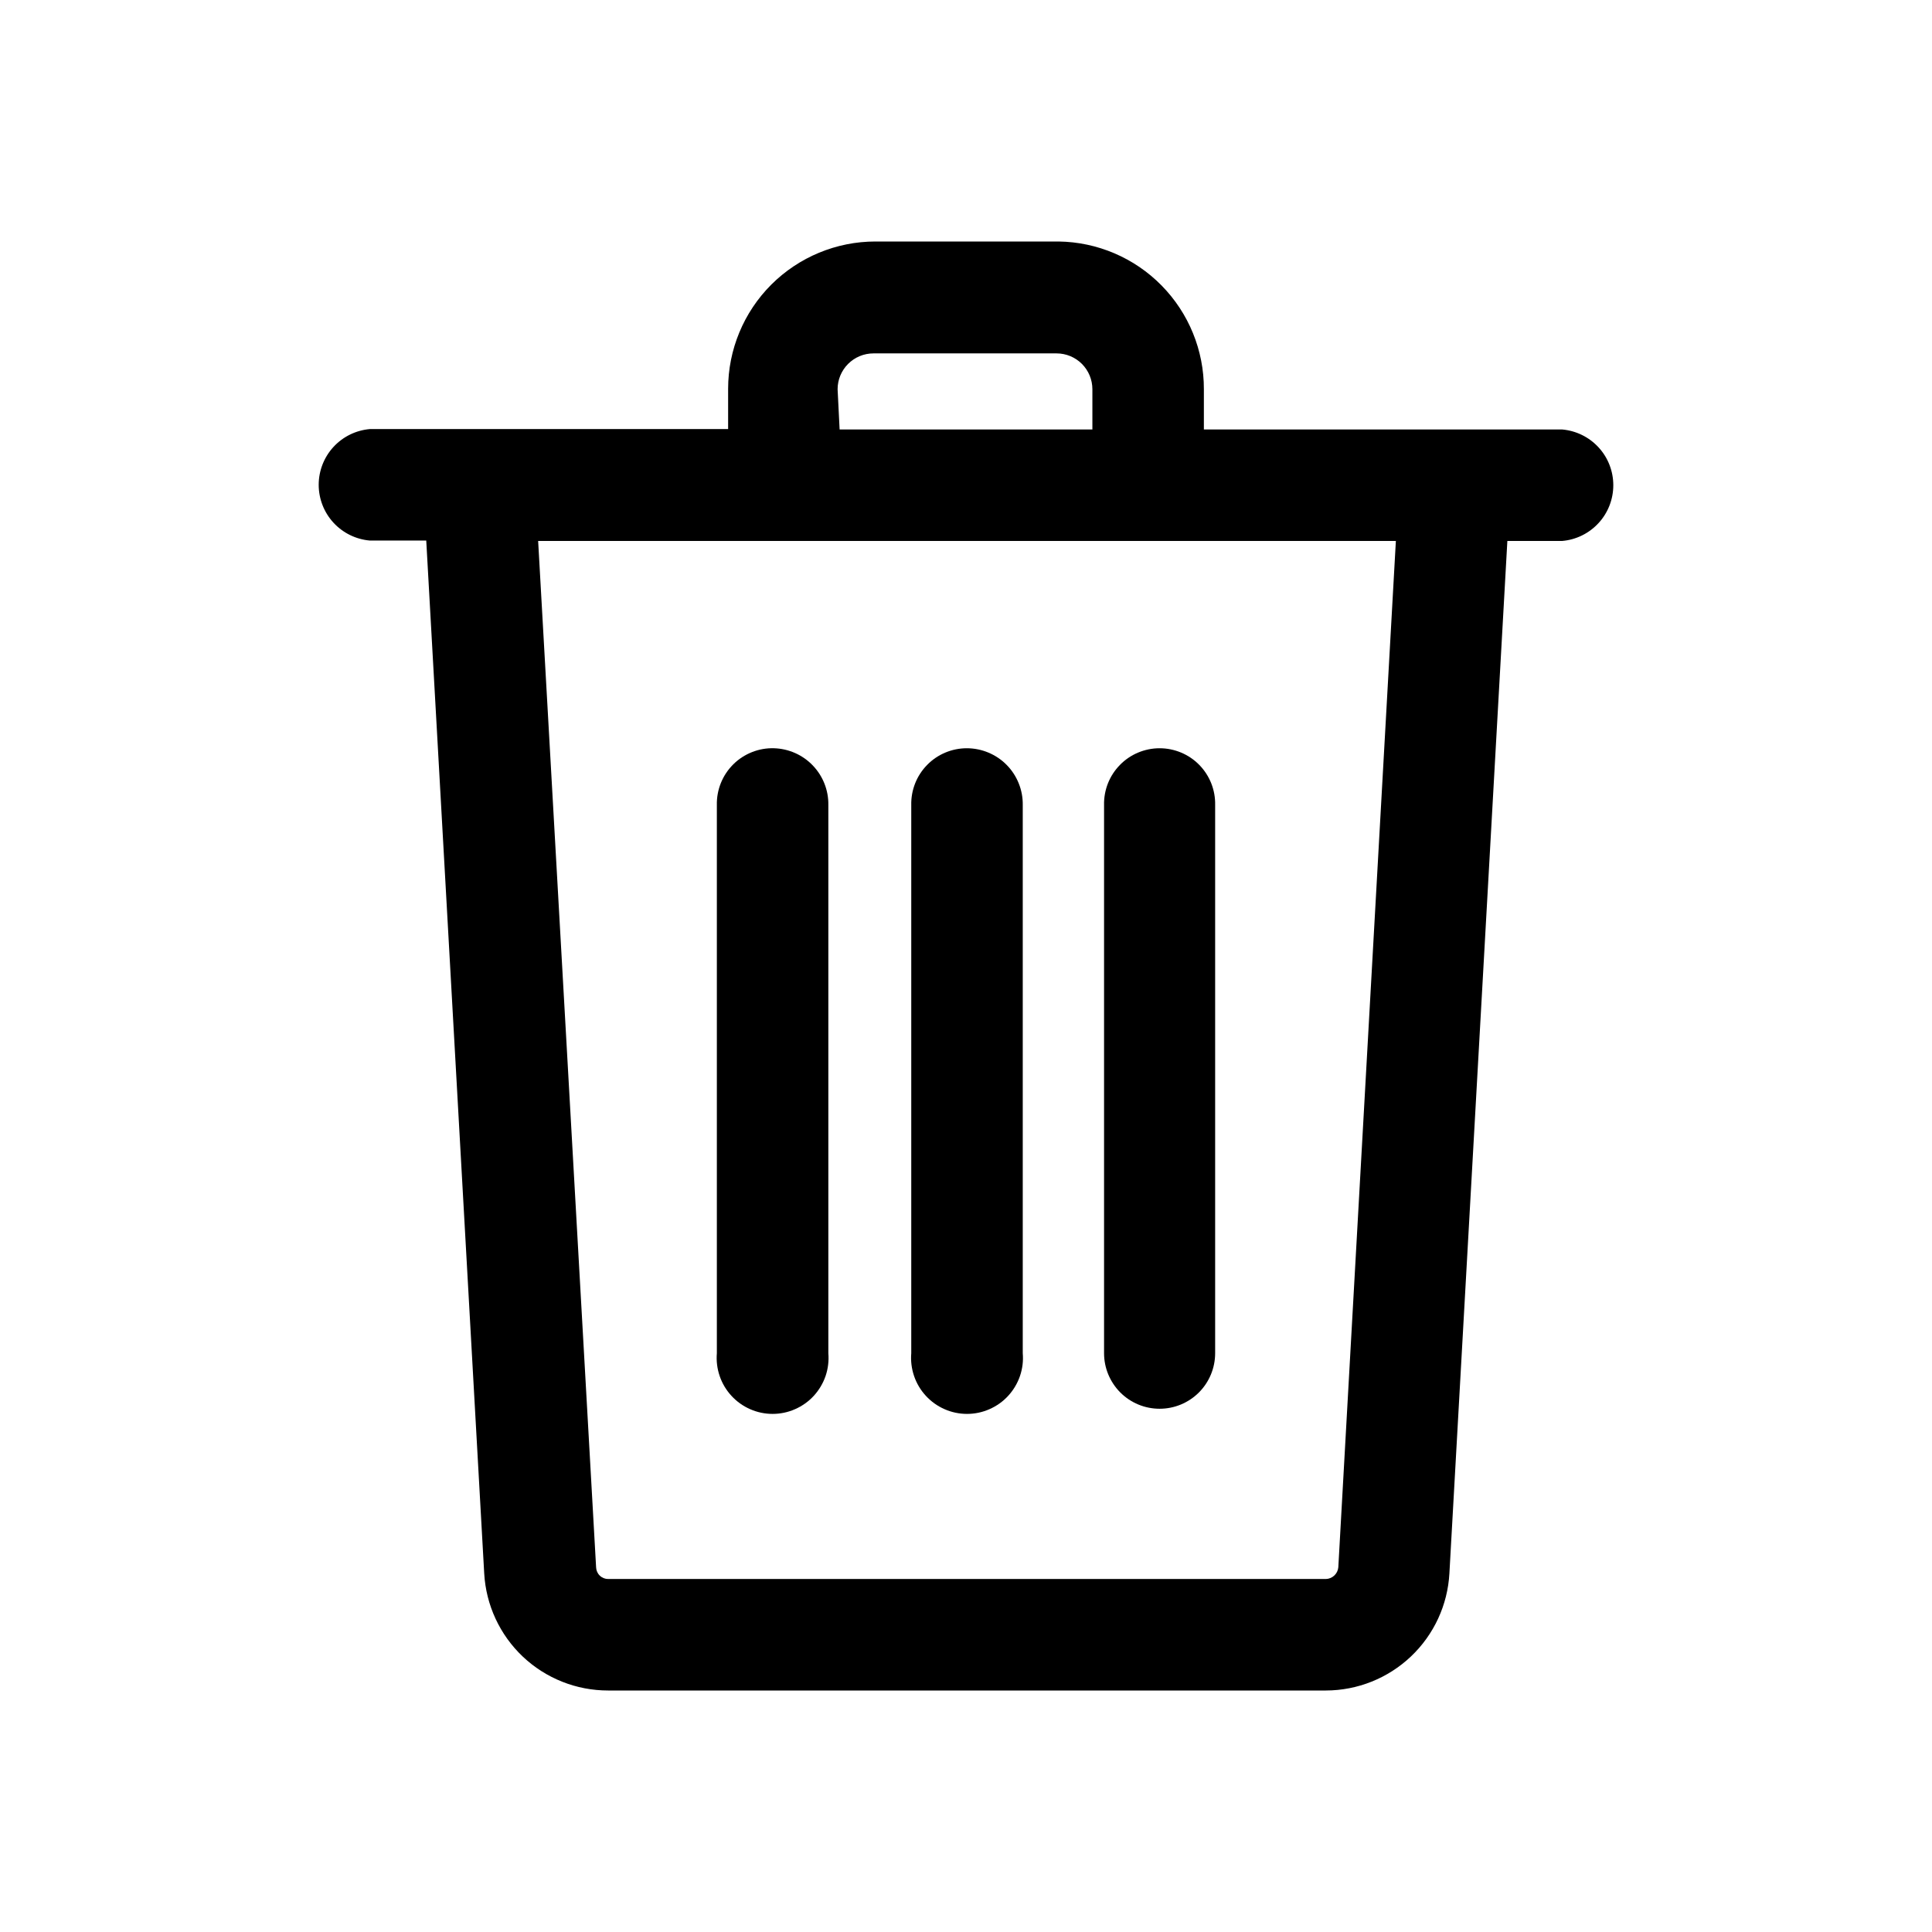
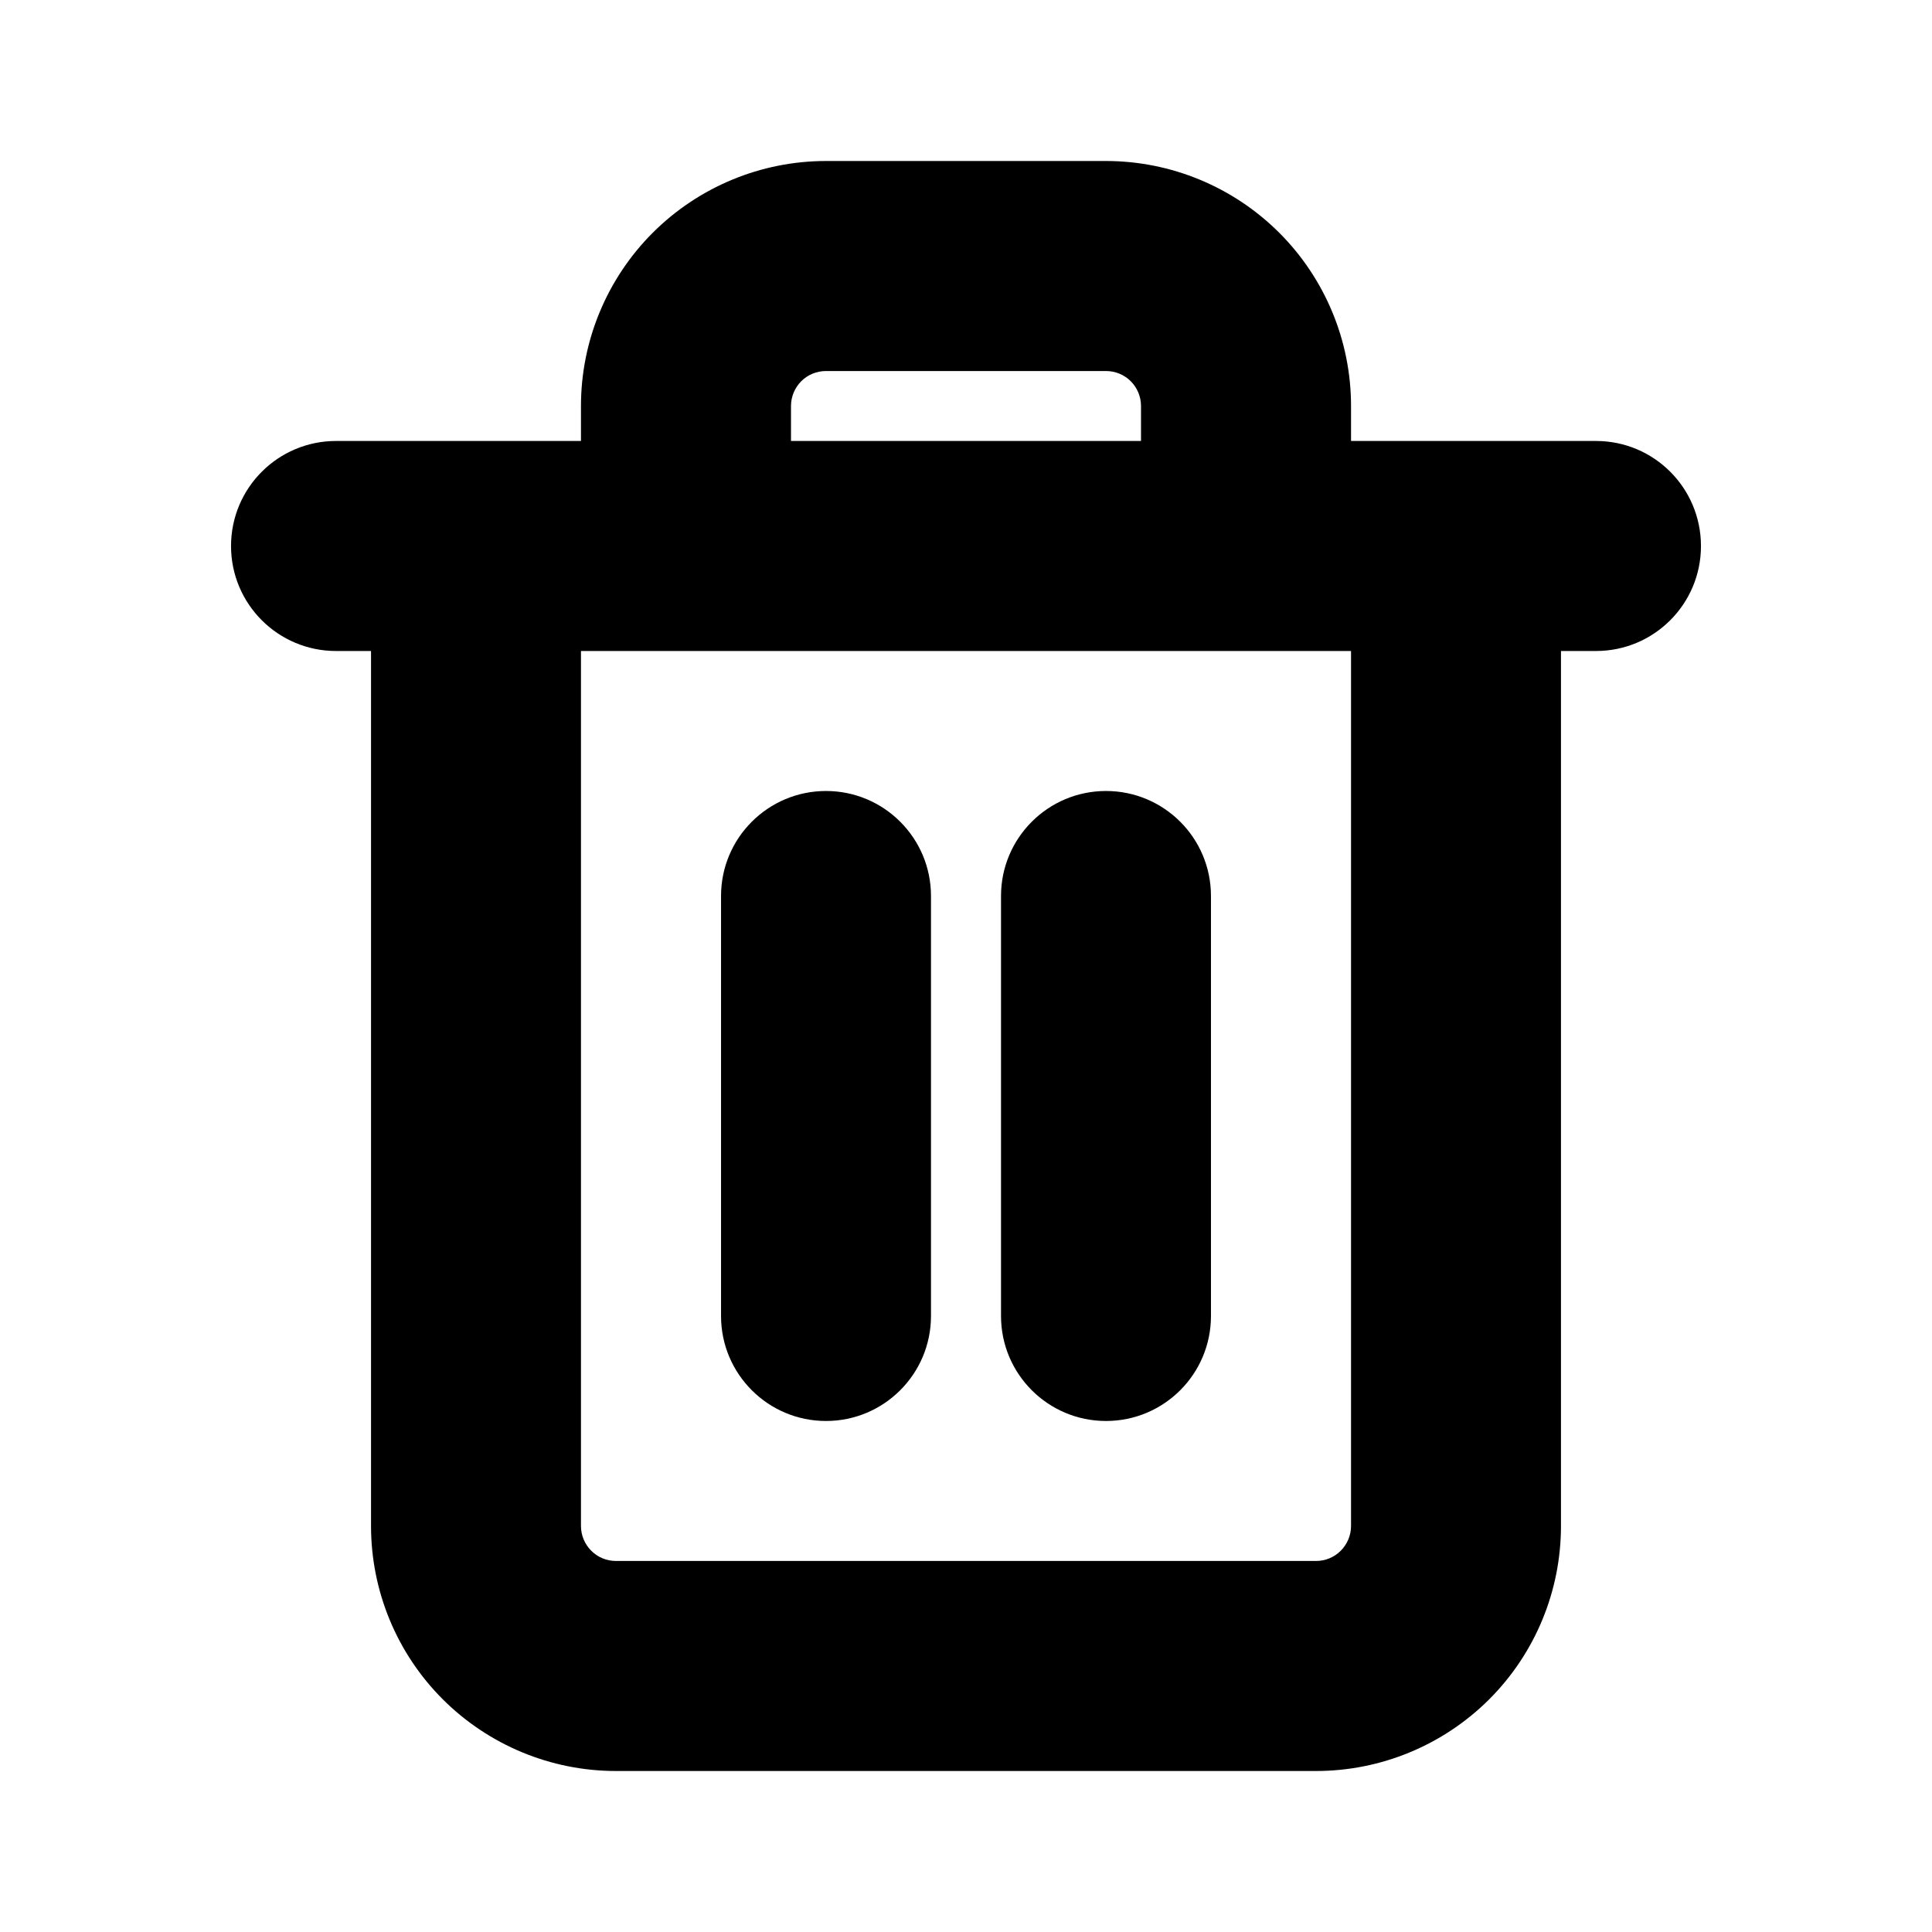
- <svg xmlns="http://www.w3.org/2000/svg" width="48" height="48" viewBox="0 0 48 48" fill="none">
-   <path d="M19.23 18.59C19.043 18.584 18.857 18.617 18.683 18.686C18.509 18.755 18.35 18.858 18.218 18.99C18.085 19.122 17.98 19.28 17.91 19.453C17.84 19.627 17.806 19.813 17.81 20V33.62C17.794 33.812 17.818 34.005 17.88 34.187C17.942 34.369 18.041 34.536 18.172 34.678C18.302 34.82 18.46 34.933 18.636 35.01C18.812 35.088 19.003 35.128 19.195 35.128C19.388 35.128 19.578 35.088 19.754 35.01C19.93 34.933 20.089 34.82 20.219 34.678C20.349 34.536 20.448 34.369 20.511 34.187C20.573 34.005 20.596 33.812 20.58 33.62V20C20.586 19.635 20.447 19.282 20.194 19.018C19.942 18.754 19.595 18.601 19.23 18.59Z" fill="black" />
-   <path d="M24.02 18.59C23.836 18.59 23.654 18.627 23.485 18.698C23.316 18.769 23.162 18.873 23.034 19.005C22.905 19.136 22.804 19.292 22.736 19.463C22.669 19.634 22.636 19.816 22.64 20V33.62C22.624 33.812 22.648 34.005 22.71 34.187C22.772 34.369 22.871 34.536 23.002 34.678C23.132 34.82 23.29 34.933 23.466 35.01C23.642 35.088 23.833 35.128 24.025 35.128C24.218 35.128 24.408 35.088 24.584 35.01C24.76 34.933 24.919 34.82 25.049 34.678C25.179 34.536 25.278 34.369 25.341 34.187C25.403 34.005 25.427 33.812 25.41 33.62V20C25.413 19.816 25.379 19.633 25.31 19.462C25.241 19.291 25.14 19.135 25.01 19.004C24.881 18.873 24.727 18.769 24.557 18.698C24.387 18.627 24.204 18.59 24.02 18.59Z" fill="black" />
-   <path d="M28.81 18.59C28.626 18.59 28.445 18.627 28.275 18.698C28.106 18.769 27.952 18.873 27.824 19.005C27.695 19.136 27.594 19.292 27.526 19.463C27.459 19.634 27.426 19.816 27.43 20V33.62C27.43 33.986 27.576 34.337 27.834 34.596C28.093 34.855 28.444 35 28.81 35C29.176 35 29.527 34.855 29.786 34.596C30.045 34.337 30.19 33.986 30.19 33.62V20C30.194 19.816 30.161 19.634 30.094 19.463C30.026 19.292 29.925 19.136 29.797 19.005C29.668 18.873 29.515 18.769 29.345 18.698C29.176 18.627 28.994 18.59 28.81 18.59Z" fill="black" />
-   <path d="M38.81 10.67H29.91V9.67C29.913 8.706 29.535 7.78 28.859 7.093C28.184 6.406 27.264 6.013 26.3 6H21.75C20.779 6 19.849 6.386 19.162 7.072C18.476 7.758 18.09 8.689 18.09 9.66V10.66H9.19C8.843 10.69 8.52 10.848 8.284 11.105C8.049 11.361 7.918 11.697 7.918 12.045C7.918 12.393 8.049 12.729 8.284 12.985C8.52 13.242 8.843 13.4 9.19 13.43H10.59L12.03 39.09C12.074 39.877 12.417 40.617 12.99 41.159C13.563 41.7 14.322 42.001 15.11 42H32.94C33.727 41.999 34.483 41.696 35.054 41.155C35.625 40.614 35.967 39.875 36.01 39.09L37.45 13.44H38.81C39.157 13.411 39.48 13.252 39.716 12.995C39.952 12.739 40.082 12.403 40.082 12.055C40.082 11.707 39.952 11.371 39.716 11.115C39.48 10.858 39.157 10.7 38.81 10.67ZM20.81 9.67C20.81 9.434 20.904 9.208 21.071 9.041C21.238 8.874 21.464 8.78 21.7 8.78H26.25C26.486 8.78 26.713 8.874 26.88 9.041C27.046 9.208 27.14 9.434 27.14 9.67V10.67H20.86L20.81 9.67ZM33.25 38.94C33.243 39.018 33.207 39.09 33.15 39.144C33.093 39.197 33.018 39.228 32.94 39.23H15.11C15.032 39.23 14.957 39.2 14.902 39.146C14.845 39.092 14.813 39.018 14.81 38.94L13.37 13.44H34.68L33.25 38.94Z" fill="black" />
+ <svg xmlns="http://www.w3.org/2000/svg" width="24" height="24" viewBox="0 0 24 24" fill="none">
+   <path d="M10.261 9.826C10.981 9.826 11.565 10.41 11.565 11.13V16.348C11.565 17.068 10.981 17.652 10.261 17.652C9.541 17.652 8.957 17.068 8.957 16.348V11.13C8.957 10.41 9.541 9.826 10.261 9.826Z" fill="black" />
+   <path d="M15.043 11.13C15.043 10.41 14.46 9.826 13.739 9.826C13.019 9.826 12.435 10.41 12.435 11.13V16.348C12.435 17.068 13.019 17.652 13.739 17.652C14.46 17.652 15.043 17.068 15.043 16.348V11.13Z" fill="black" />
+   <path fill-rule="evenodd" clip-rule="evenodd" d="M16.783 5.043V5.478H18.087L18.092 5.478H19.826C20.547 5.478 21.13 6.062 21.13 6.783C21.13 7.503 20.547 8.087 19.826 8.087H19.391V18.956C19.391 19.764 19.071 20.538 18.5 21.109C17.929 21.679 17.155 22 16.348 22H7.652C6.845 22 6.071 21.679 5.5 21.109C4.929 20.538 4.609 19.764 4.609 18.956V8.087H4.174C3.454 8.087 2.87 7.503 2.87 6.783C2.87 6.062 3.454 5.478 4.174 5.478H5.908L5.913 5.478H7.217V5.043C7.217 4.236 7.538 3.462 8.109 2.891C8.68 2.321 9.454 2 10.261 2H13.739C14.546 2 15.32 2.321 15.891 2.891C16.462 3.462 16.783 4.236 16.783 5.043ZM9.953 4.736C10.035 4.654 10.146 4.609 10.261 4.609H13.739C13.854 4.609 13.965 4.654 14.047 4.736C14.128 4.818 14.174 4.928 14.174 5.043V5.478H9.826V5.043C9.826 4.928 9.872 4.818 9.953 4.736ZM7.217 8.087V18.956C7.217 19.072 7.263 19.182 7.345 19.264C7.426 19.346 7.537 19.391 7.652 19.391H16.348C16.463 19.391 16.574 19.346 16.655 19.264C16.737 19.182 16.783 19.072 16.783 18.956V8.087H7.217Z" fill="black" />
</svg>
